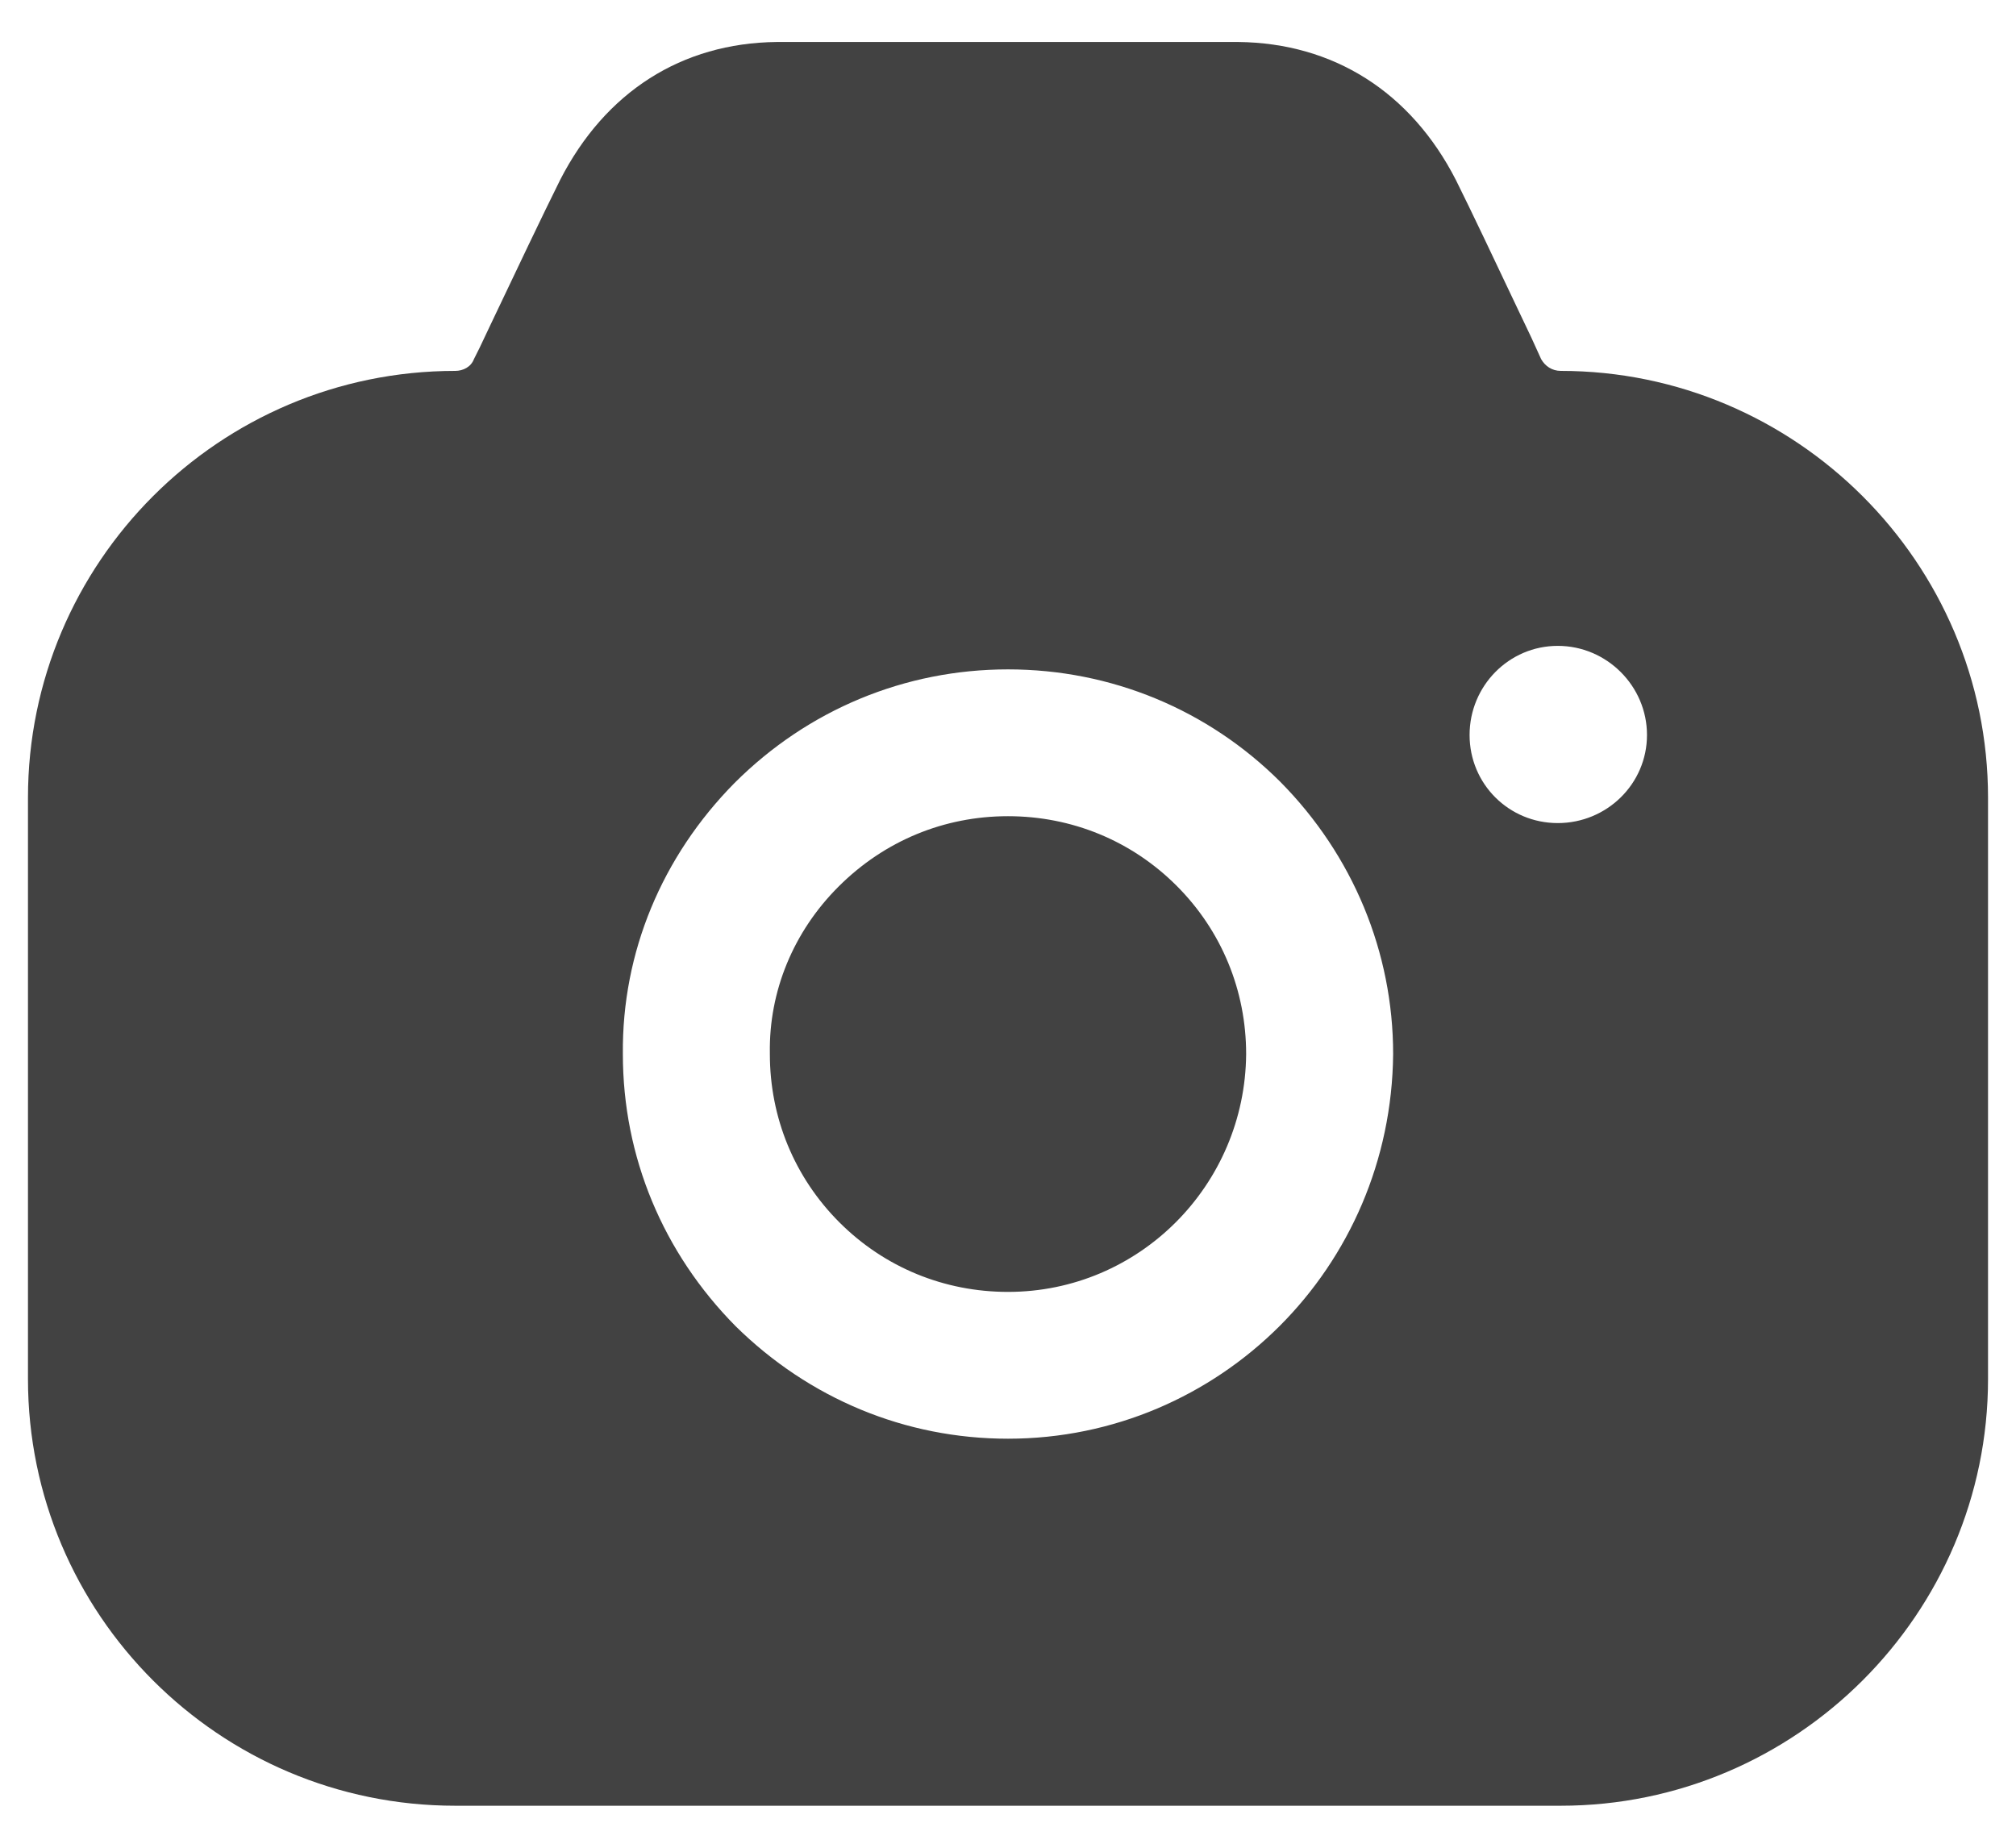
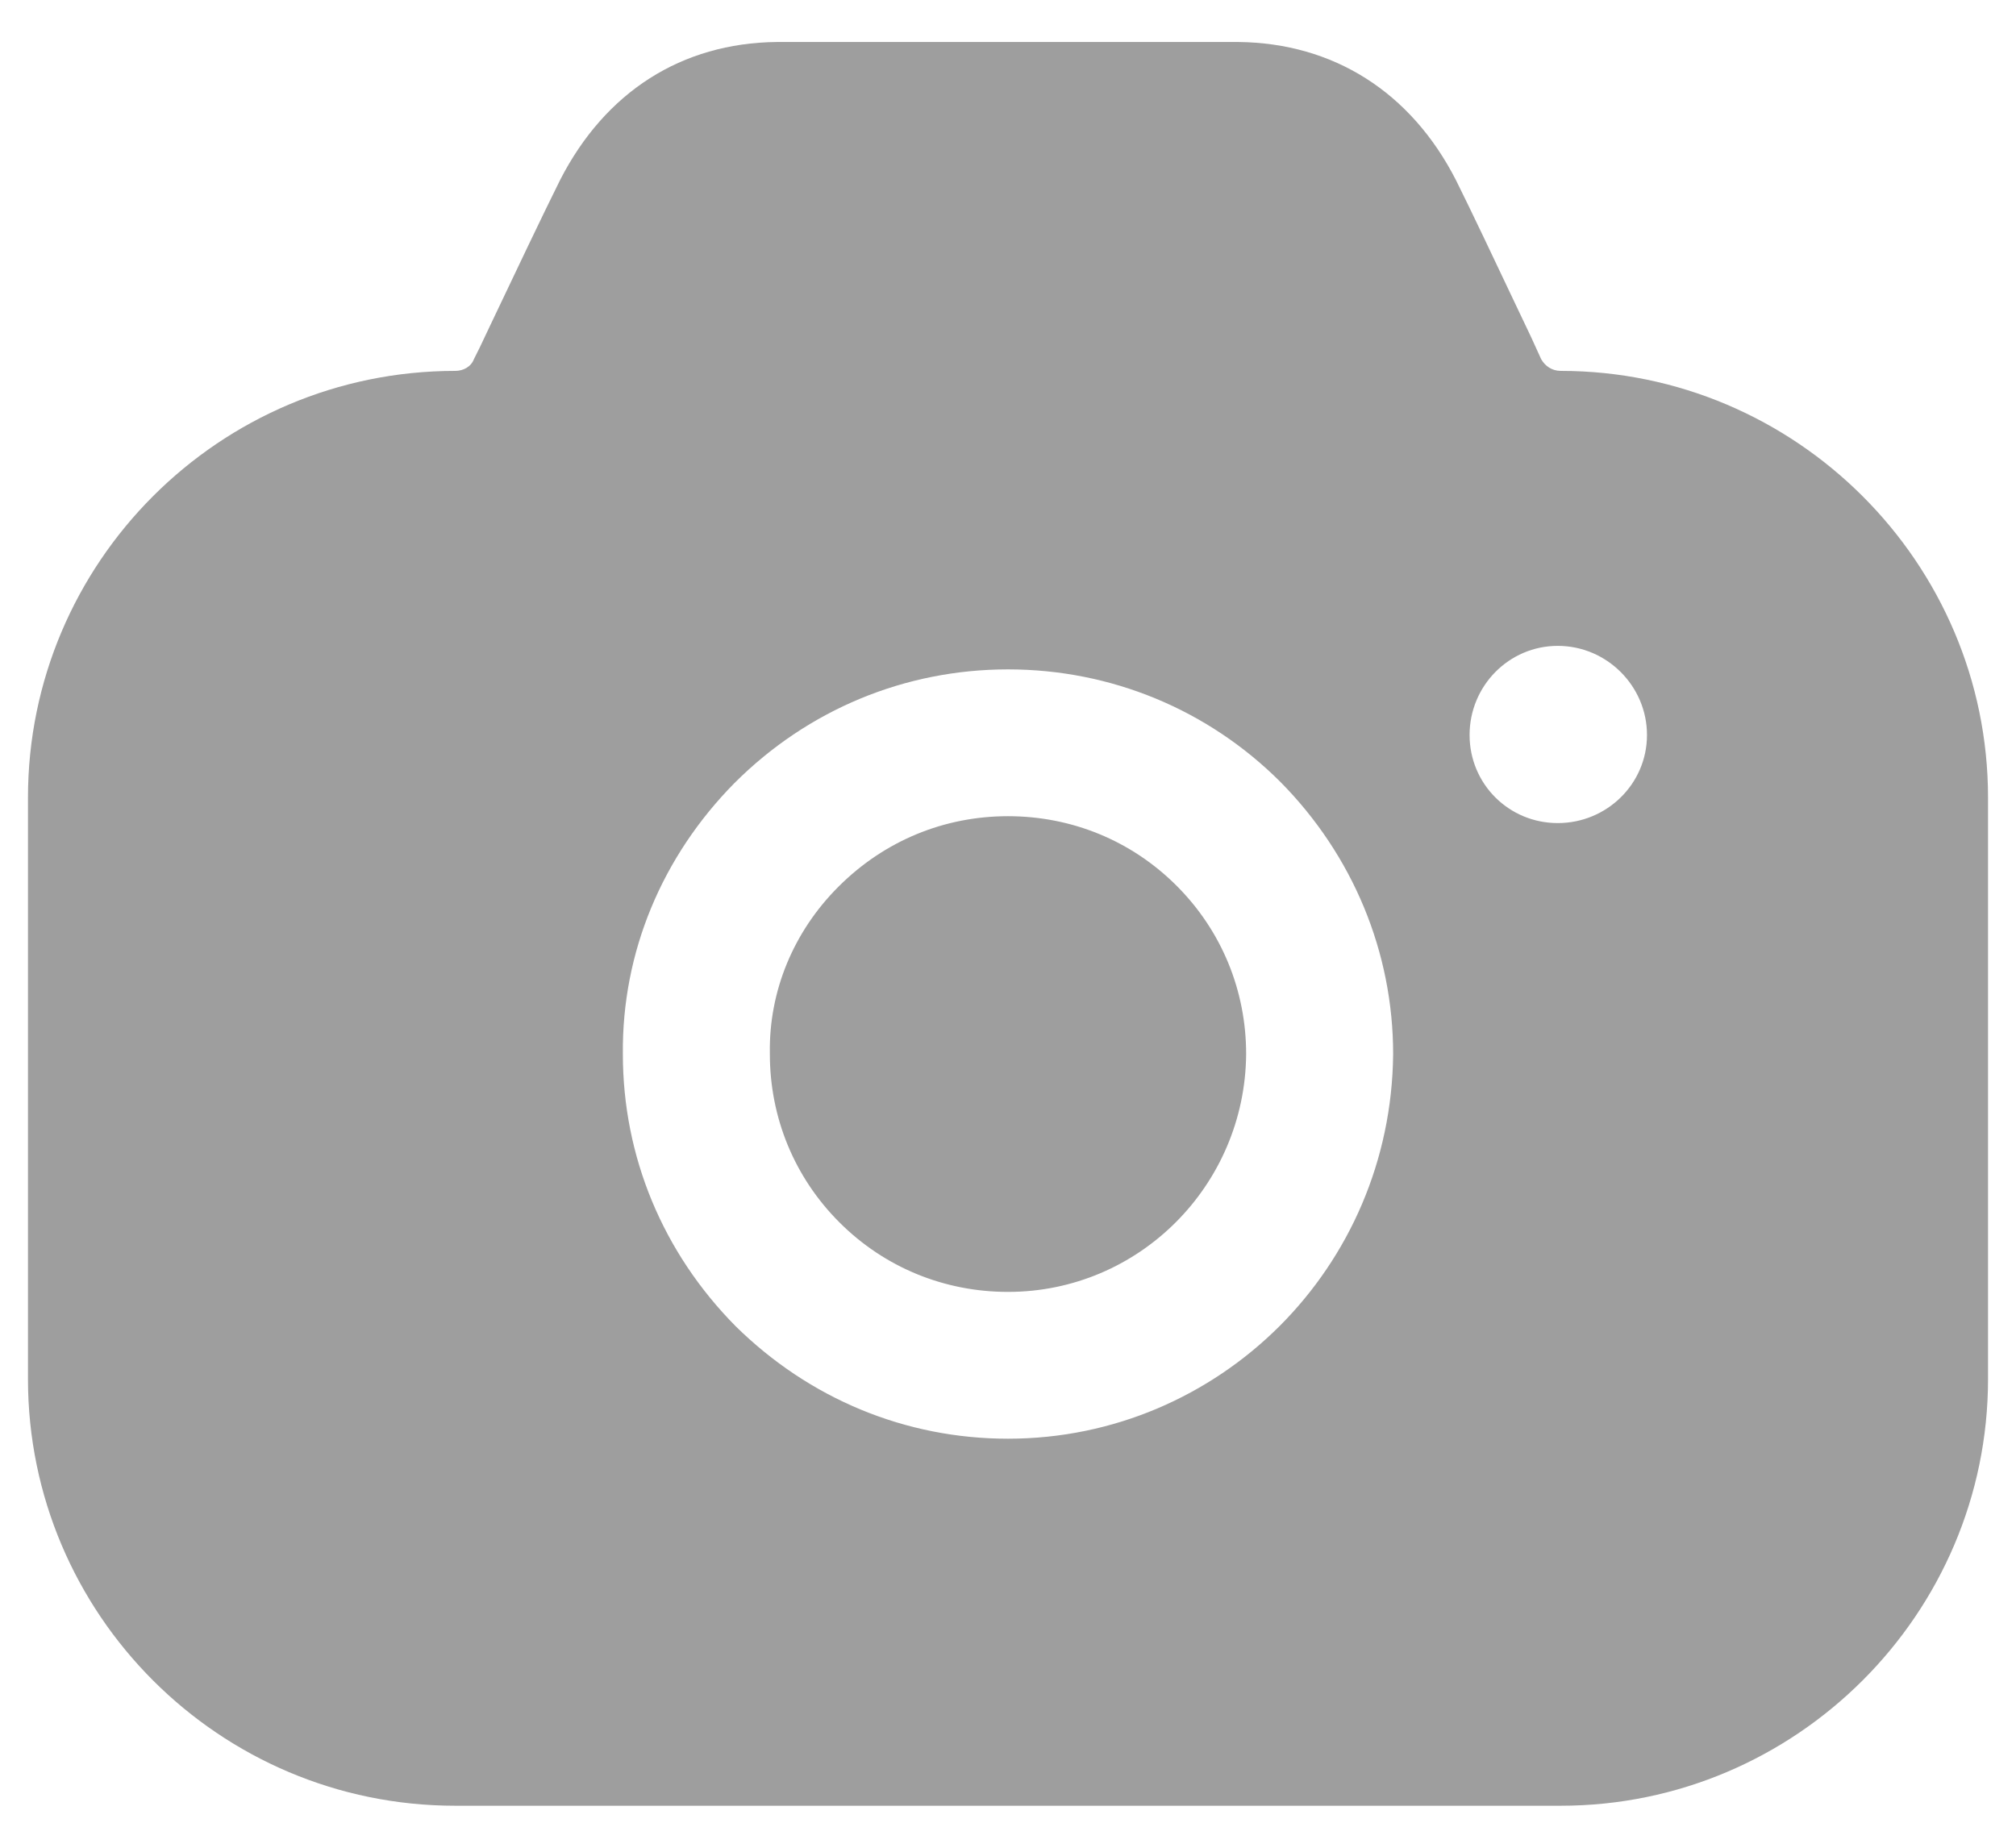
<svg xmlns="http://www.w3.org/2000/svg" width="24" height="22" viewBox="0 0 24 22" fill="none">
  <g id="Group">
-     <path id="Exclude" fill-rule="evenodd" clip-rule="evenodd" d="M18.347 4.276C18.393 4.357 18.475 4.416 18.58 4.416C21.38 4.416 23.667 6.7 23.667 9.497V16.419C23.667 19.216 21.38 21.5 18.58 21.5H5.42C2.608 21.5 0.333 19.216 0.333 16.419V9.497C0.333 6.7 2.608 4.416 5.42 4.416C5.513 4.416 5.607 4.369 5.642 4.276L5.712 4.136C5.752 4.051 5.793 3.964 5.835 3.876C6.134 3.247 6.464 2.552 6.668 2.143C7.205 1.094 8.115 0.512 9.247 0.5H14.742C15.873 0.512 16.795 1.094 17.332 2.143C17.515 2.51 17.795 3.102 18.065 3.672C18.121 3.789 18.176 3.906 18.23 4.019L18.347 4.276ZM17.495 8.751C17.495 9.334 17.962 9.8 18.545 9.8C19.128 9.8 19.607 9.334 19.607 8.751C19.607 8.168 19.128 7.69 18.545 7.69C17.962 7.69 17.495 8.168 17.495 8.751ZM9.982 10.557C10.53 10.009 11.242 9.718 12 9.718C12.758 9.718 13.47 10.009 14.007 10.546C14.543 11.082 14.835 11.793 14.835 12.55C14.823 14.111 13.563 15.382 12 15.382C11.242 15.382 10.53 15.091 9.993 14.554C9.457 14.018 9.165 13.307 9.165 12.55V12.538C9.153 11.804 9.445 11.093 9.982 10.557ZM15.232 15.79C14.403 16.617 13.26 17.13 12 17.13C10.775 17.13 9.632 16.652 8.757 15.79C7.893 14.916 7.415 13.774 7.415 12.55C7.403 11.338 7.882 10.196 8.745 9.322C9.62 8.448 10.775 7.97 12 7.97C13.225 7.97 14.38 8.448 15.243 9.31C16.107 10.184 16.585 11.338 16.585 12.55C16.573 13.82 16.06 14.962 15.232 15.79Z" fill="#424242" />
+     <path id="Exclude" fill-rule="evenodd" clip-rule="evenodd" d="M18.347 4.276C18.393 4.357 18.475 4.416 18.58 4.416C21.38 4.416 23.667 6.7 23.667 9.497V16.419C23.667 19.216 21.38 21.5 18.58 21.5H5.42C2.608 21.5 0.333 19.216 0.333 16.419V9.497C0.333 6.7 2.608 4.416 5.42 4.416C5.513 4.416 5.607 4.369 5.642 4.276L5.712 4.136C5.752 4.051 5.793 3.964 5.835 3.876C6.134 3.247 6.464 2.552 6.668 2.143C7.205 1.094 8.115 0.512 9.247 0.5H14.742C15.873 0.512 16.795 1.094 17.332 2.143C17.515 2.51 17.795 3.102 18.065 3.672C18.121 3.789 18.176 3.906 18.23 4.019L18.347 4.276ZM17.495 8.751C17.495 9.334 17.962 9.8 18.545 9.8C19.128 9.8 19.607 9.334 19.607 8.751C19.607 8.168 19.128 7.69 18.545 7.69C17.962 7.69 17.495 8.168 17.495 8.751ZM9.982 10.557C10.53 10.009 11.242 9.718 12 9.718C12.758 9.718 13.47 10.009 14.007 10.546C14.543 11.082 14.835 11.793 14.835 12.55C14.823 14.111 13.563 15.382 12 15.382C11.242 15.382 10.53 15.091 9.993 14.554C9.457 14.018 9.165 13.307 9.165 12.55V12.538C9.153 11.804 9.445 11.093 9.982 10.557ZM15.232 15.79C14.403 16.617 13.26 17.13 12 17.13C10.775 17.13 9.632 16.652 8.757 15.79C7.893 14.916 7.415 13.774 7.415 12.55C7.403 11.338 7.882 10.196 8.745 9.322C9.62 8.448 10.775 7.97 12 7.97C13.225 7.97 14.38 8.448 15.243 9.31C16.107 10.184 16.585 11.338 16.585 12.55C16.573 13.82 16.06 14.962 15.232 15.79Z" fill="#9E9E9E" />
  </g>
</svg>
